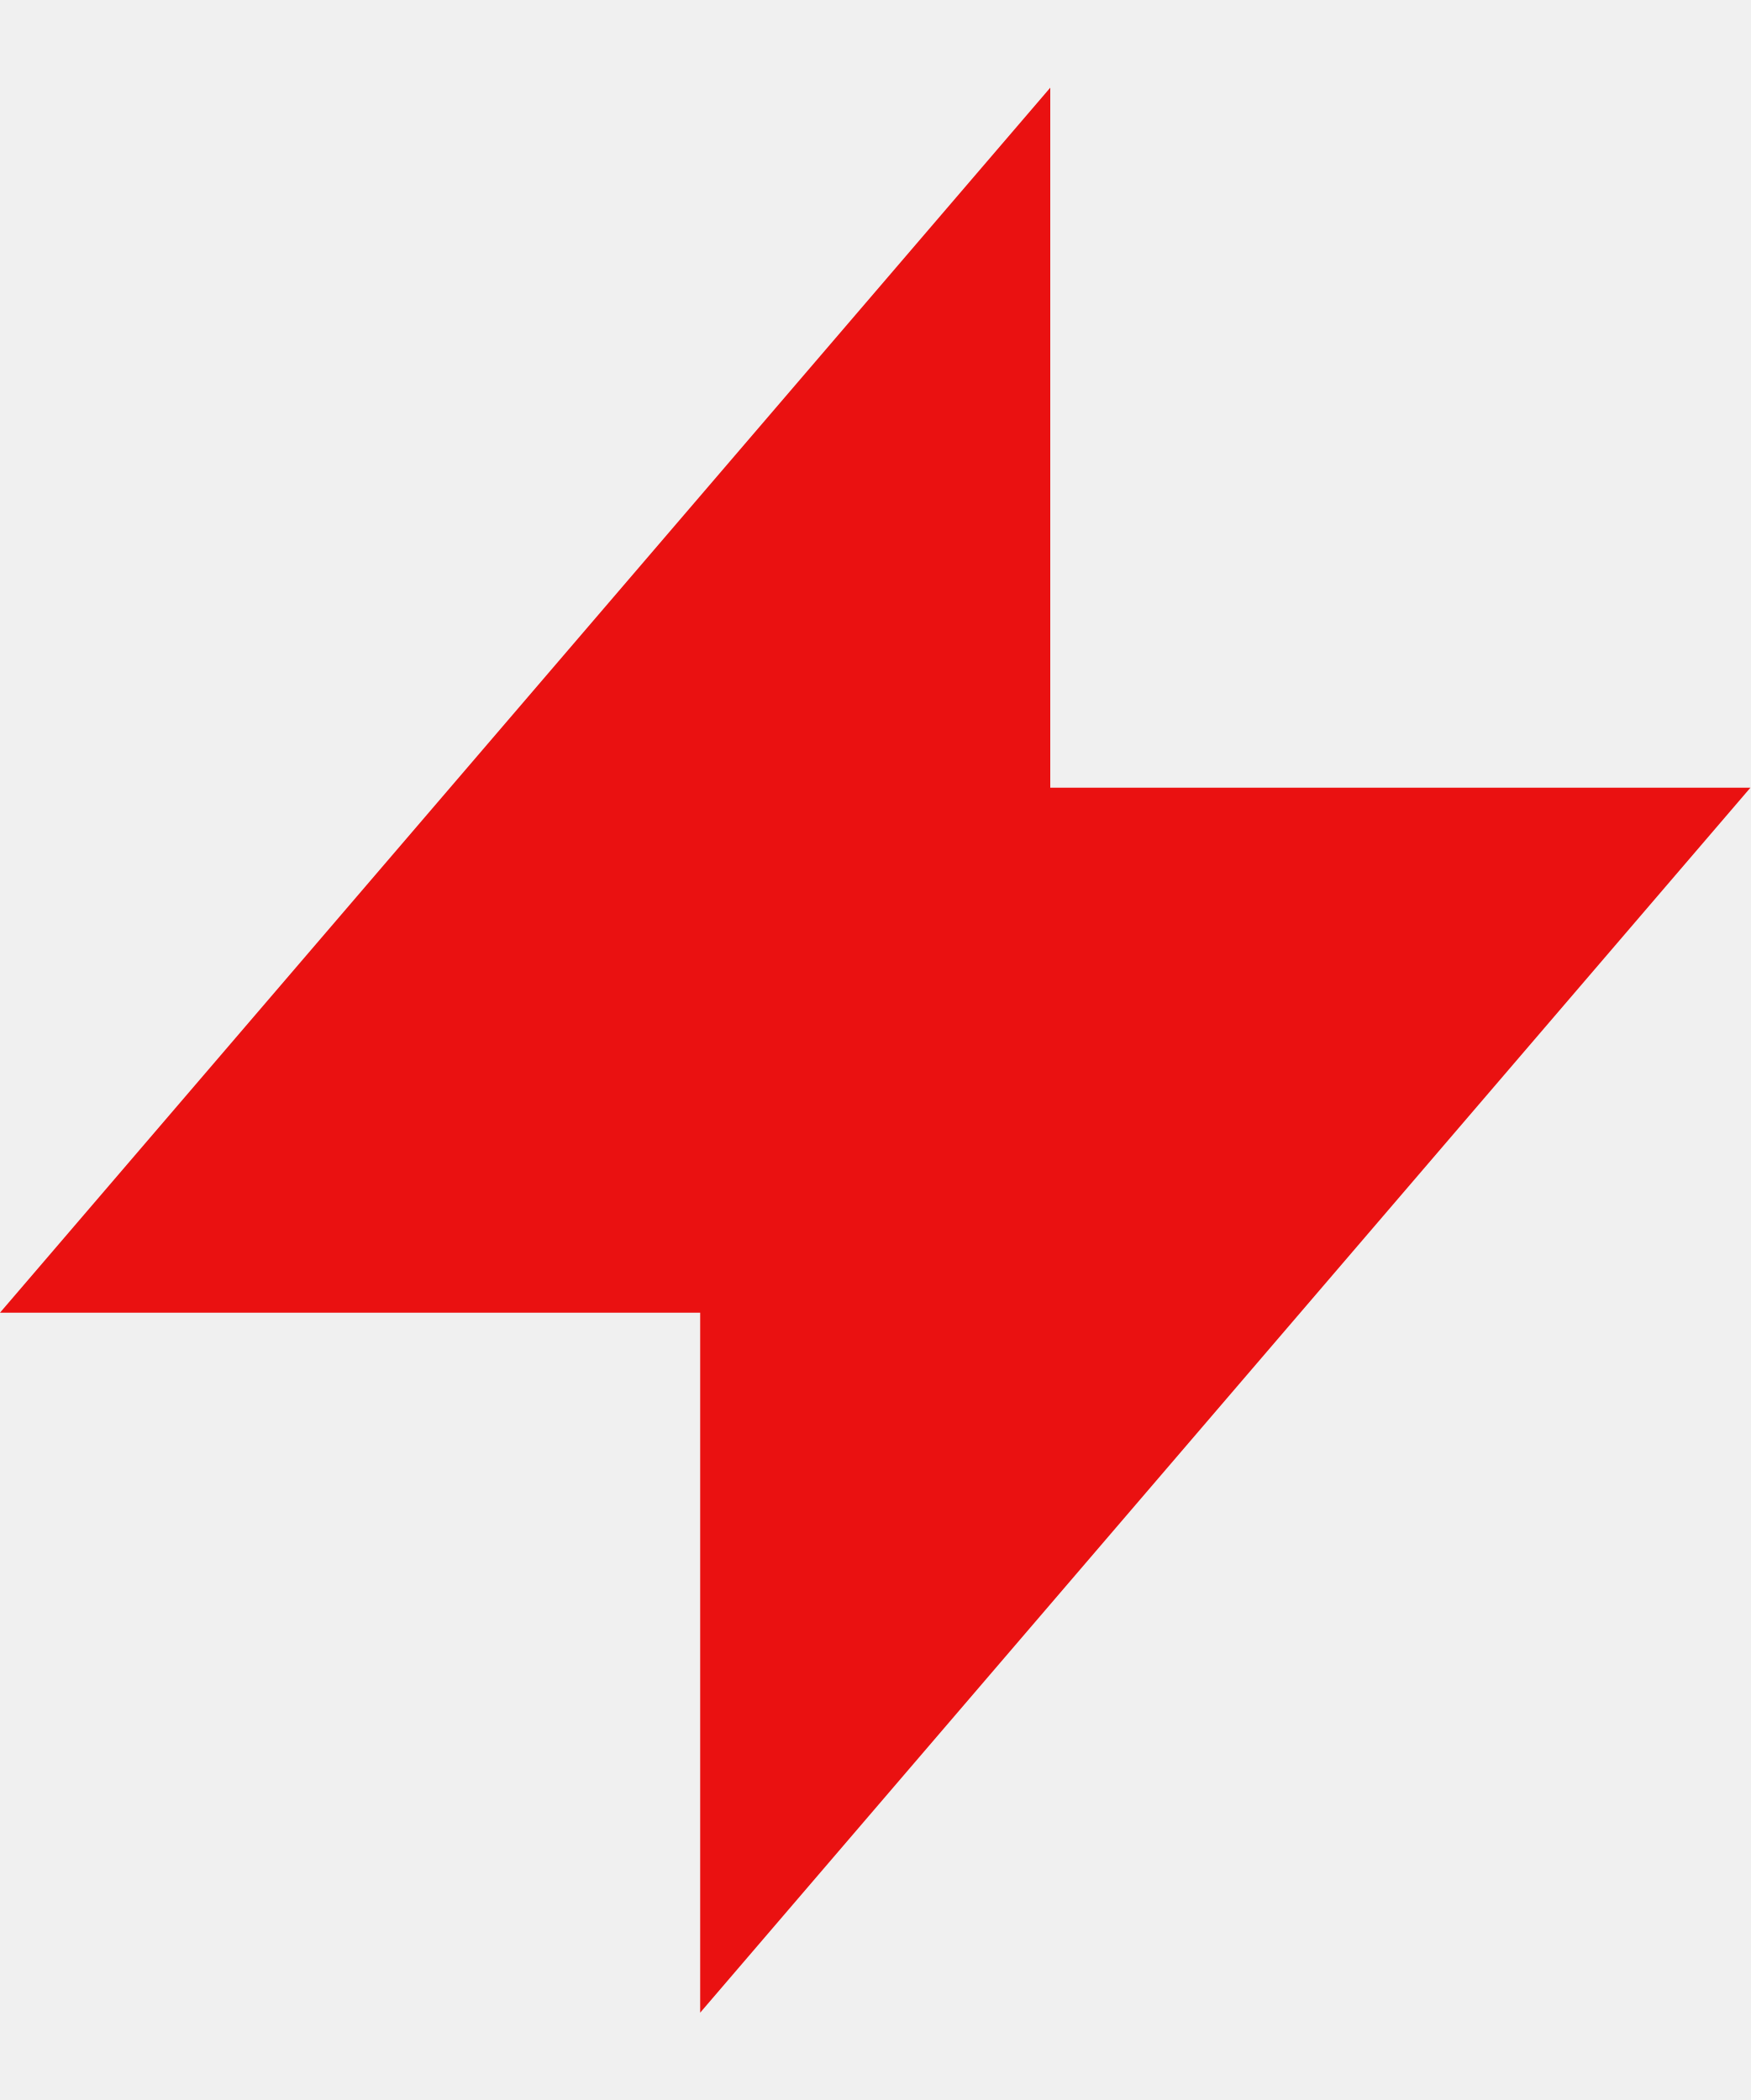
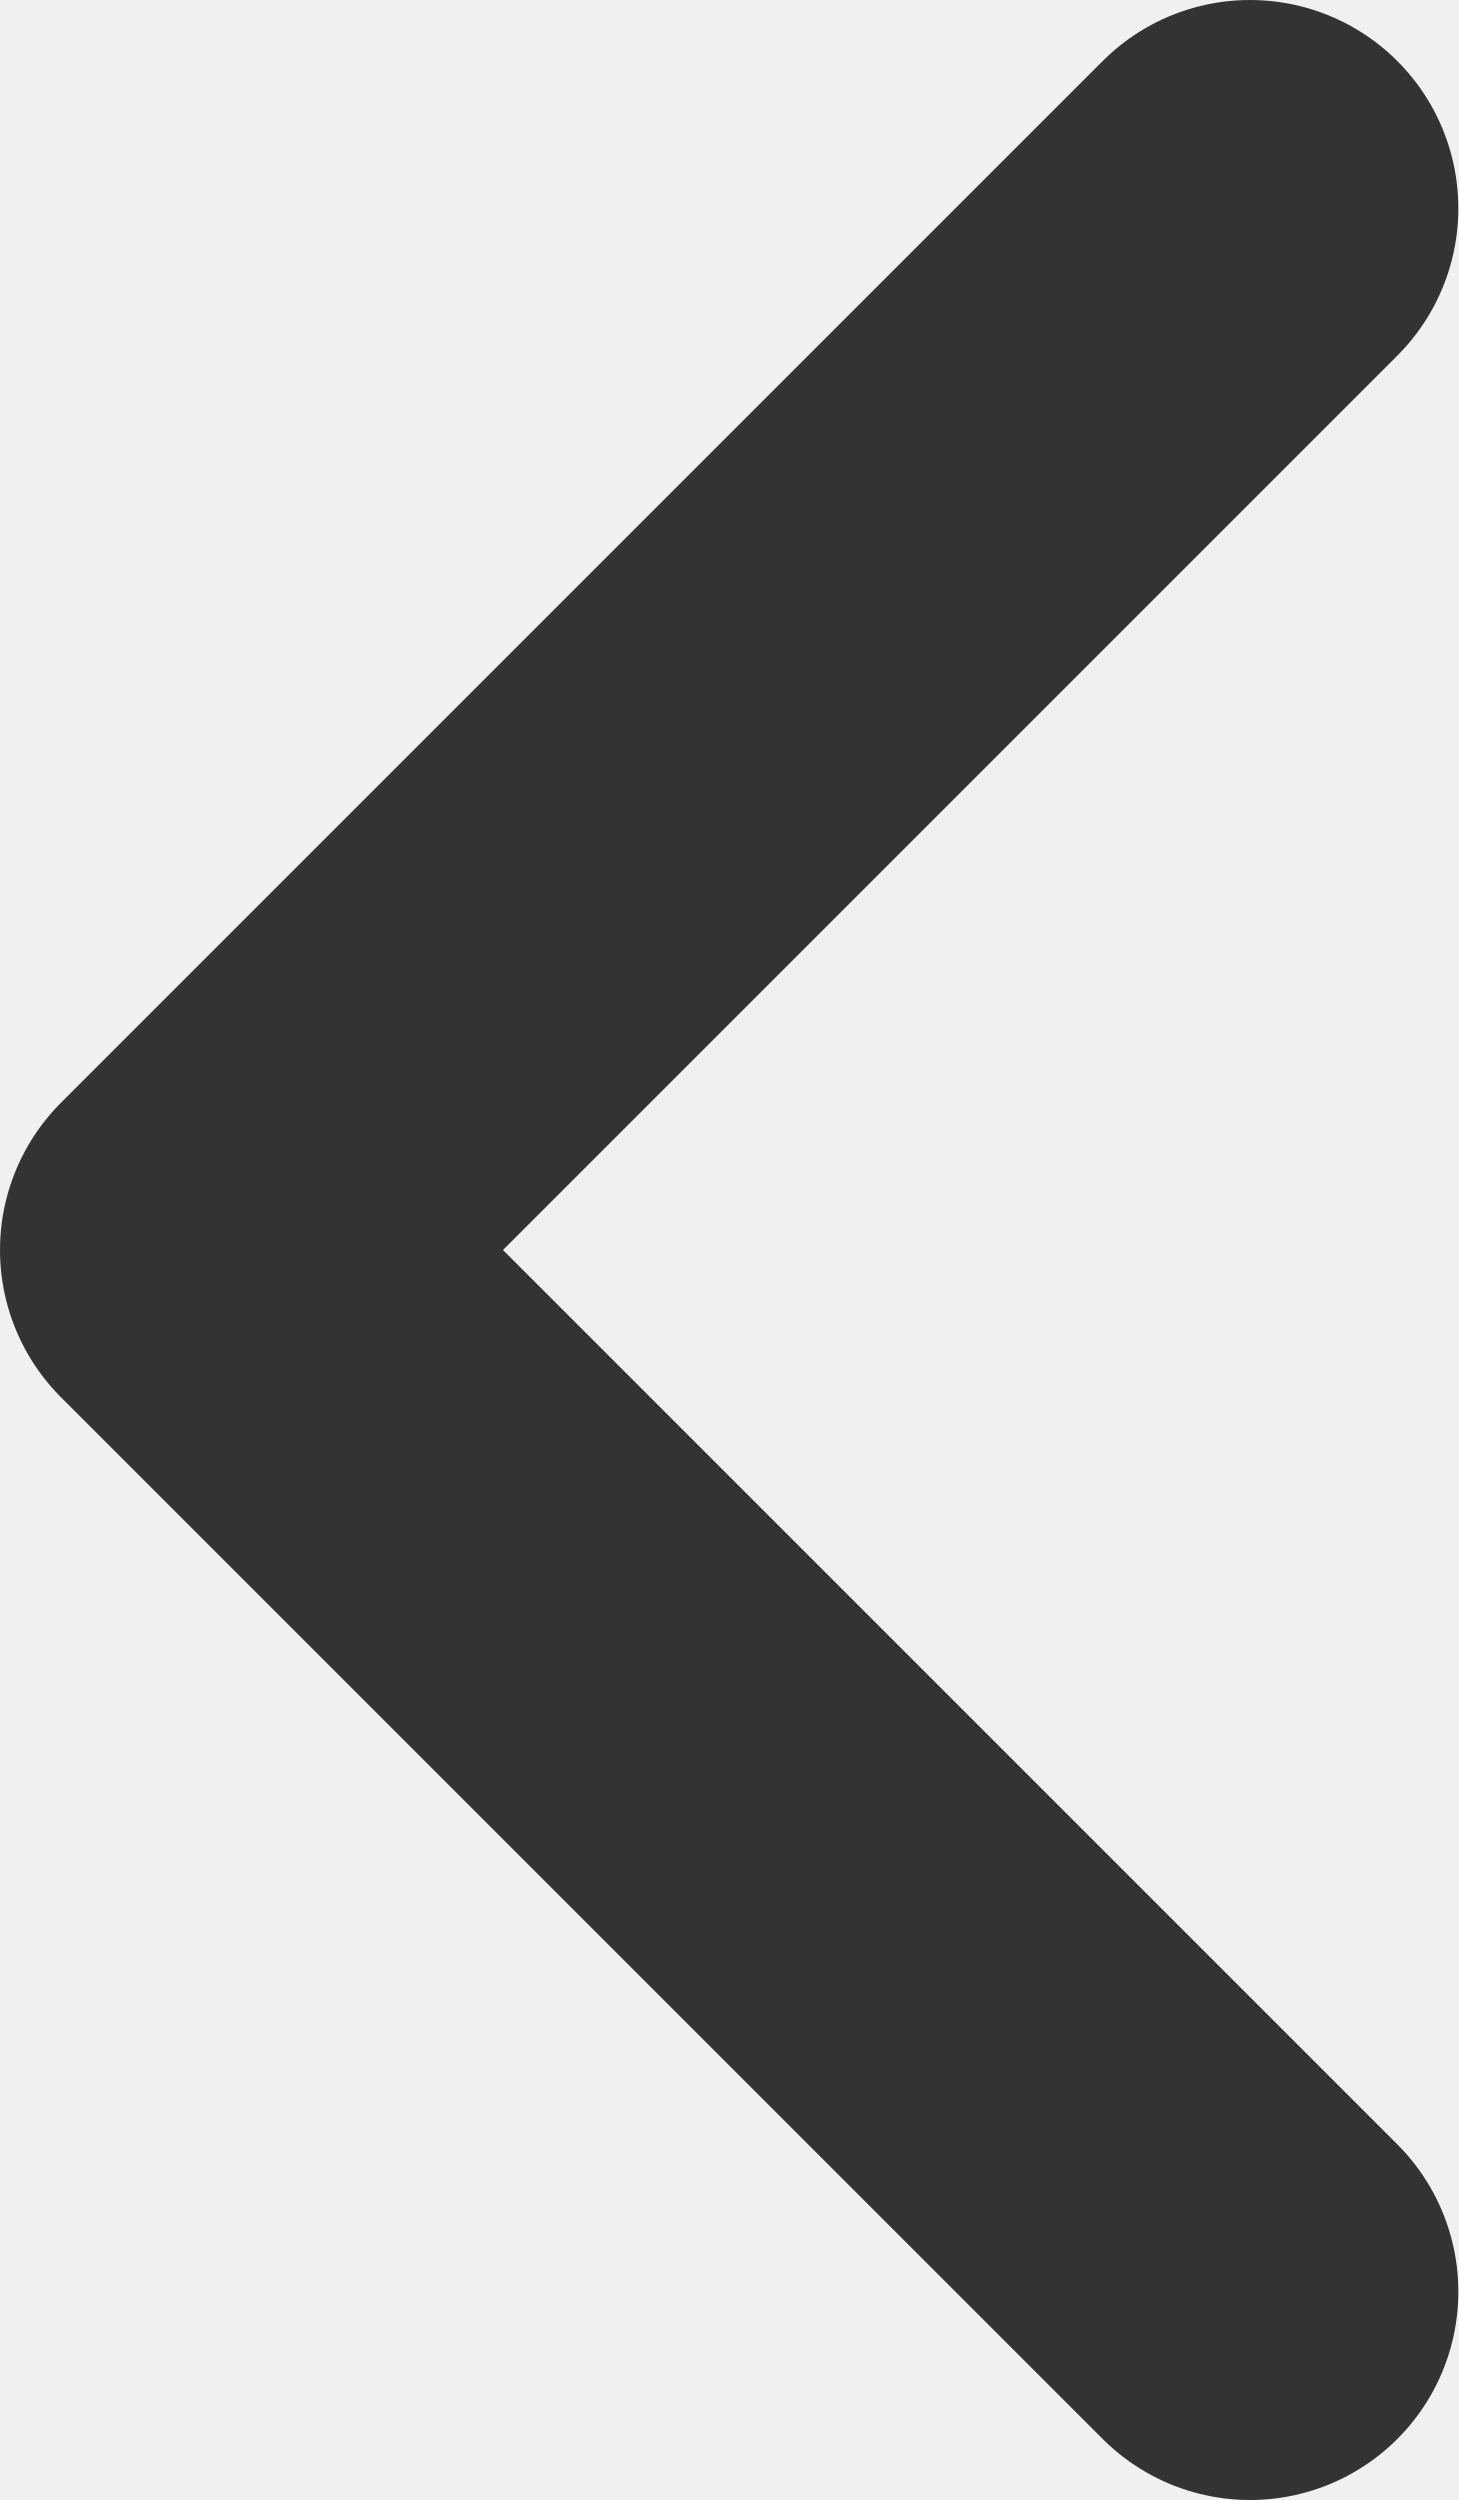
- <svg xmlns="http://www.w3.org/2000/svg" width="10" height="12" viewBox="0 0 10 12" fill="none">
-   <g clip-path="url(#clip0_3_288)">
-     <path d="M0 7.501L6 0.501V4.501H10L4 11.501V7.501H0Z" fill="#EA1111" />
+ <svg xmlns="http://www.w3.org/2000/svg" width="7" height="12" viewBox="0 0 7 12" fill="none">
+   <g clip-path="url(#clip0_1027_10892)">
+     <path d="M6 1L1 6L6 11" stroke="#333333" stroke-width="2" stroke-linecap="round" stroke-linejoin="round" />
  </g>
  <defs>
-     <clipPath id="clip0_3_288">
-       <rect width="10" height="11" fill="white" transform="translate(0 0.500977)" />
+     <clipPath id="clip0_1027_10892">
+       <rect width="7" height="12" fill="white" />
    </clipPath>
  </defs>
</svg>
